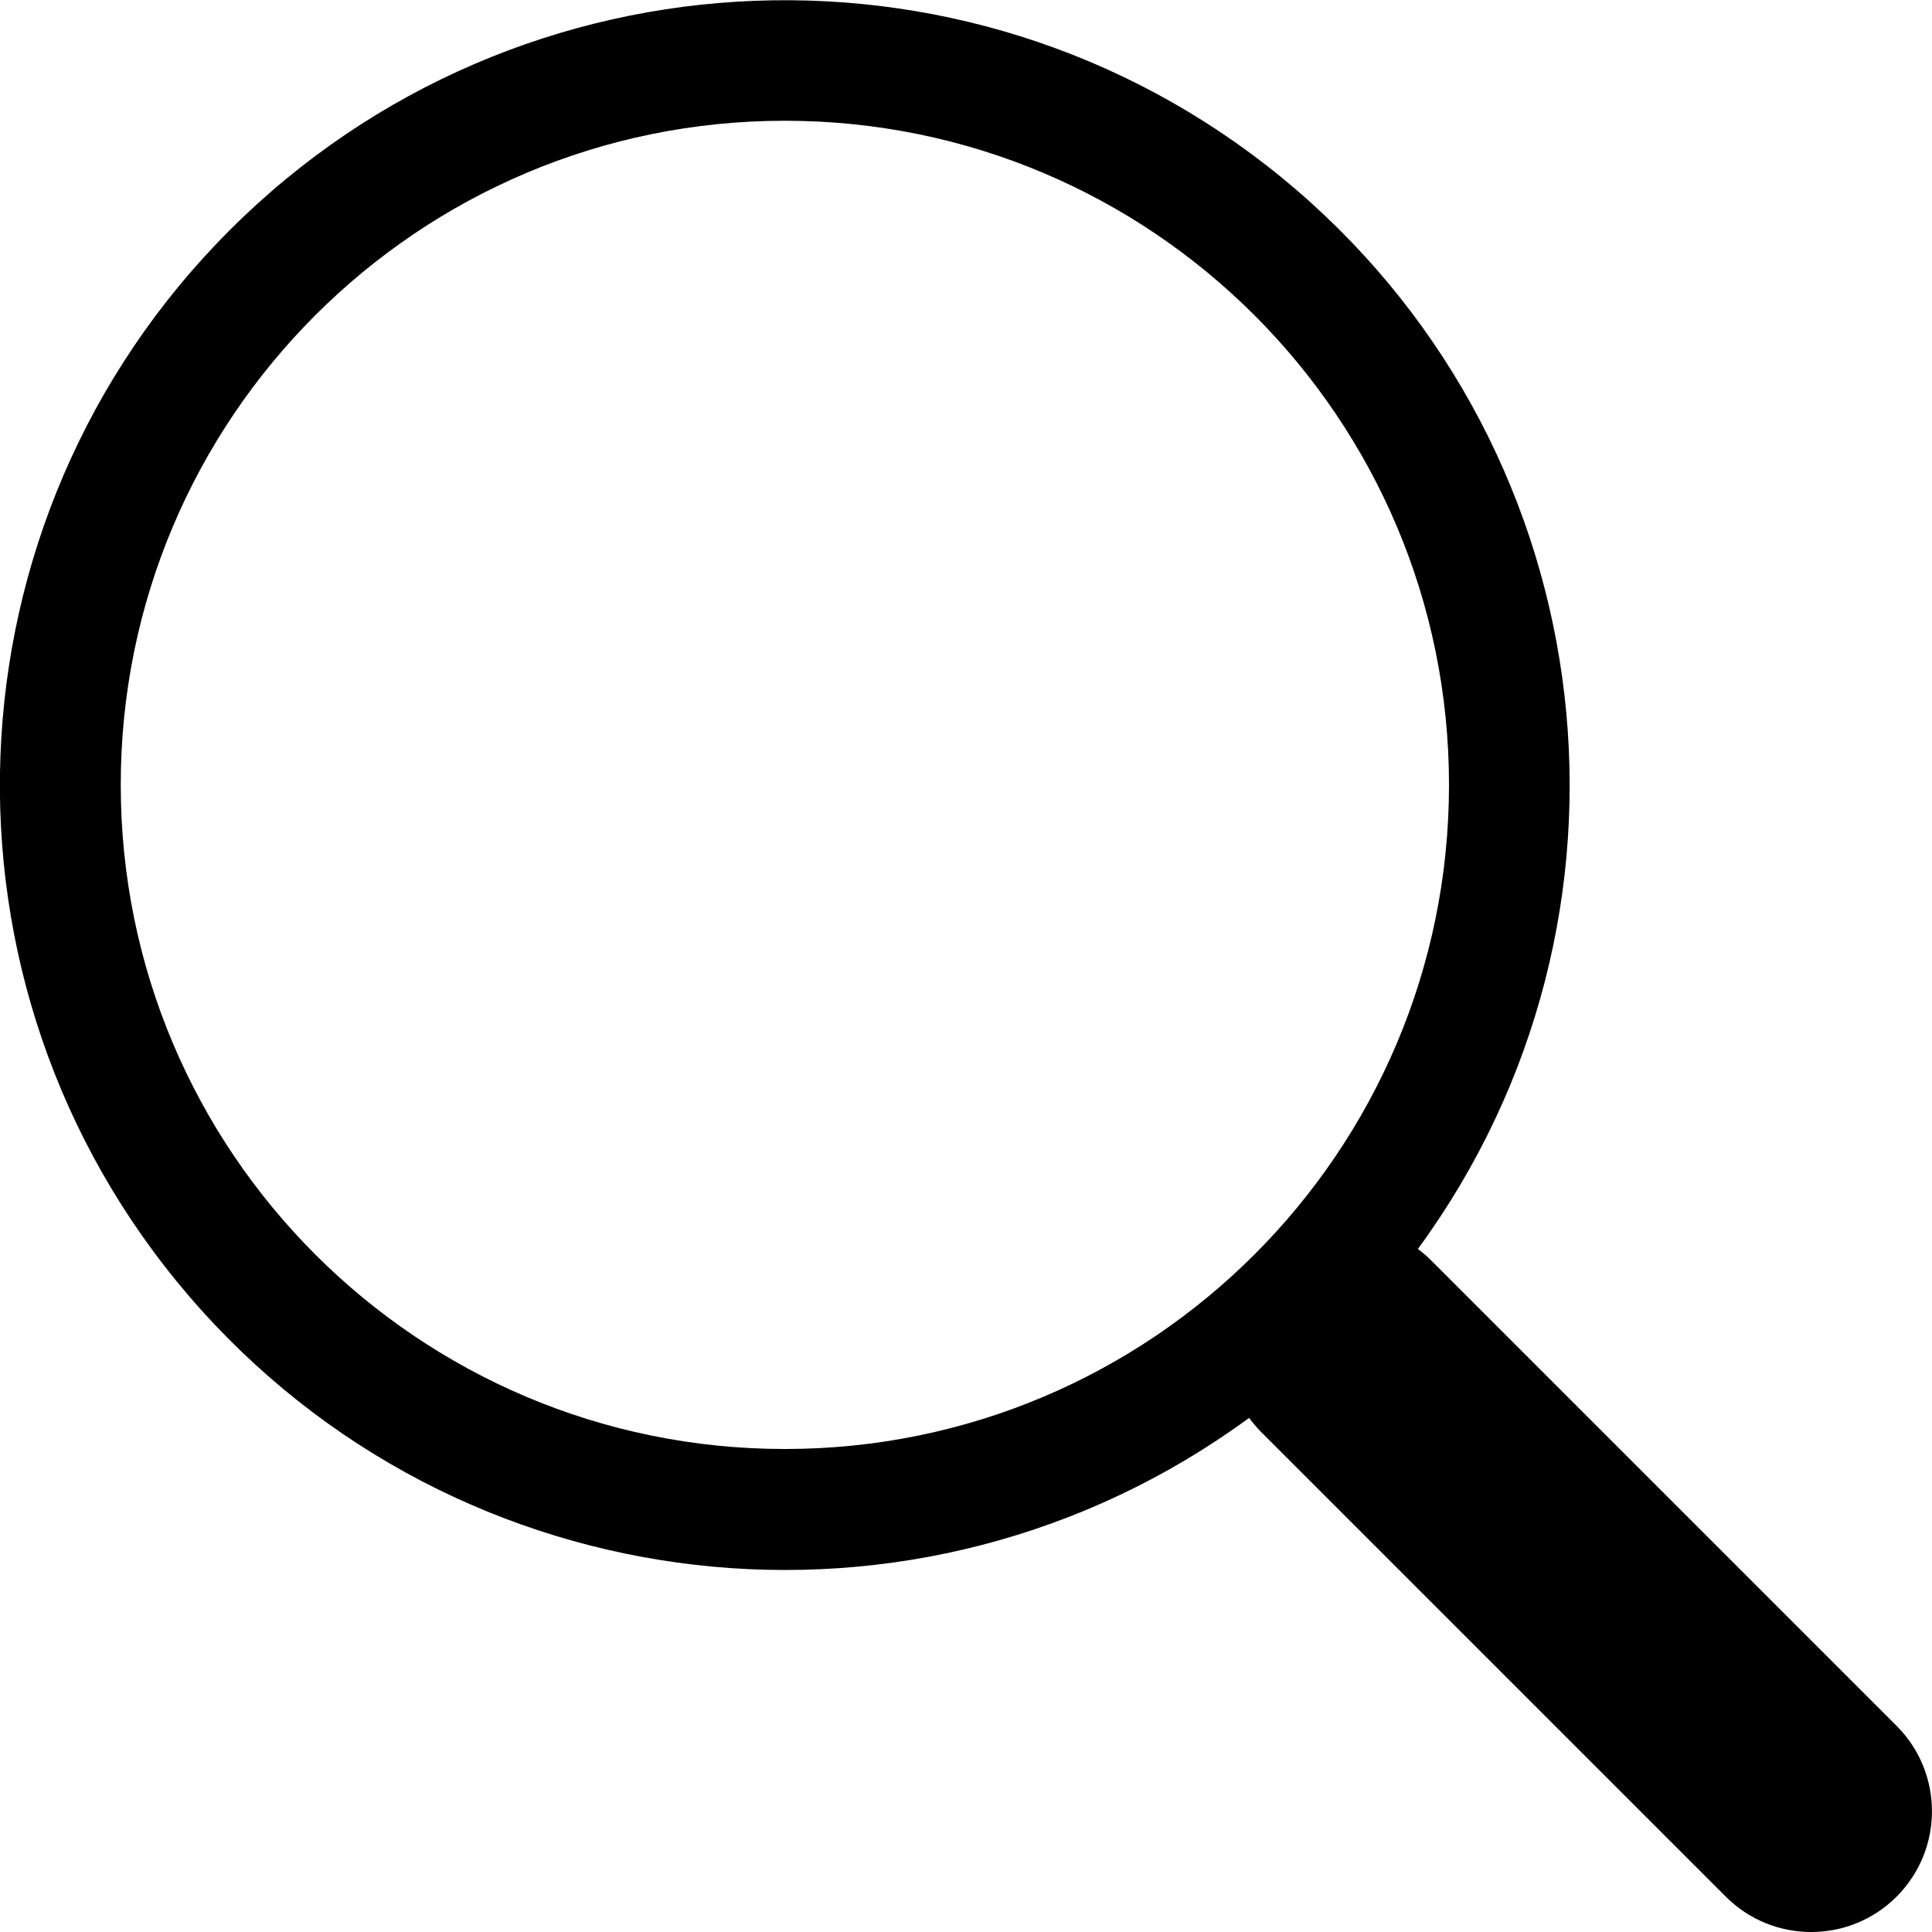
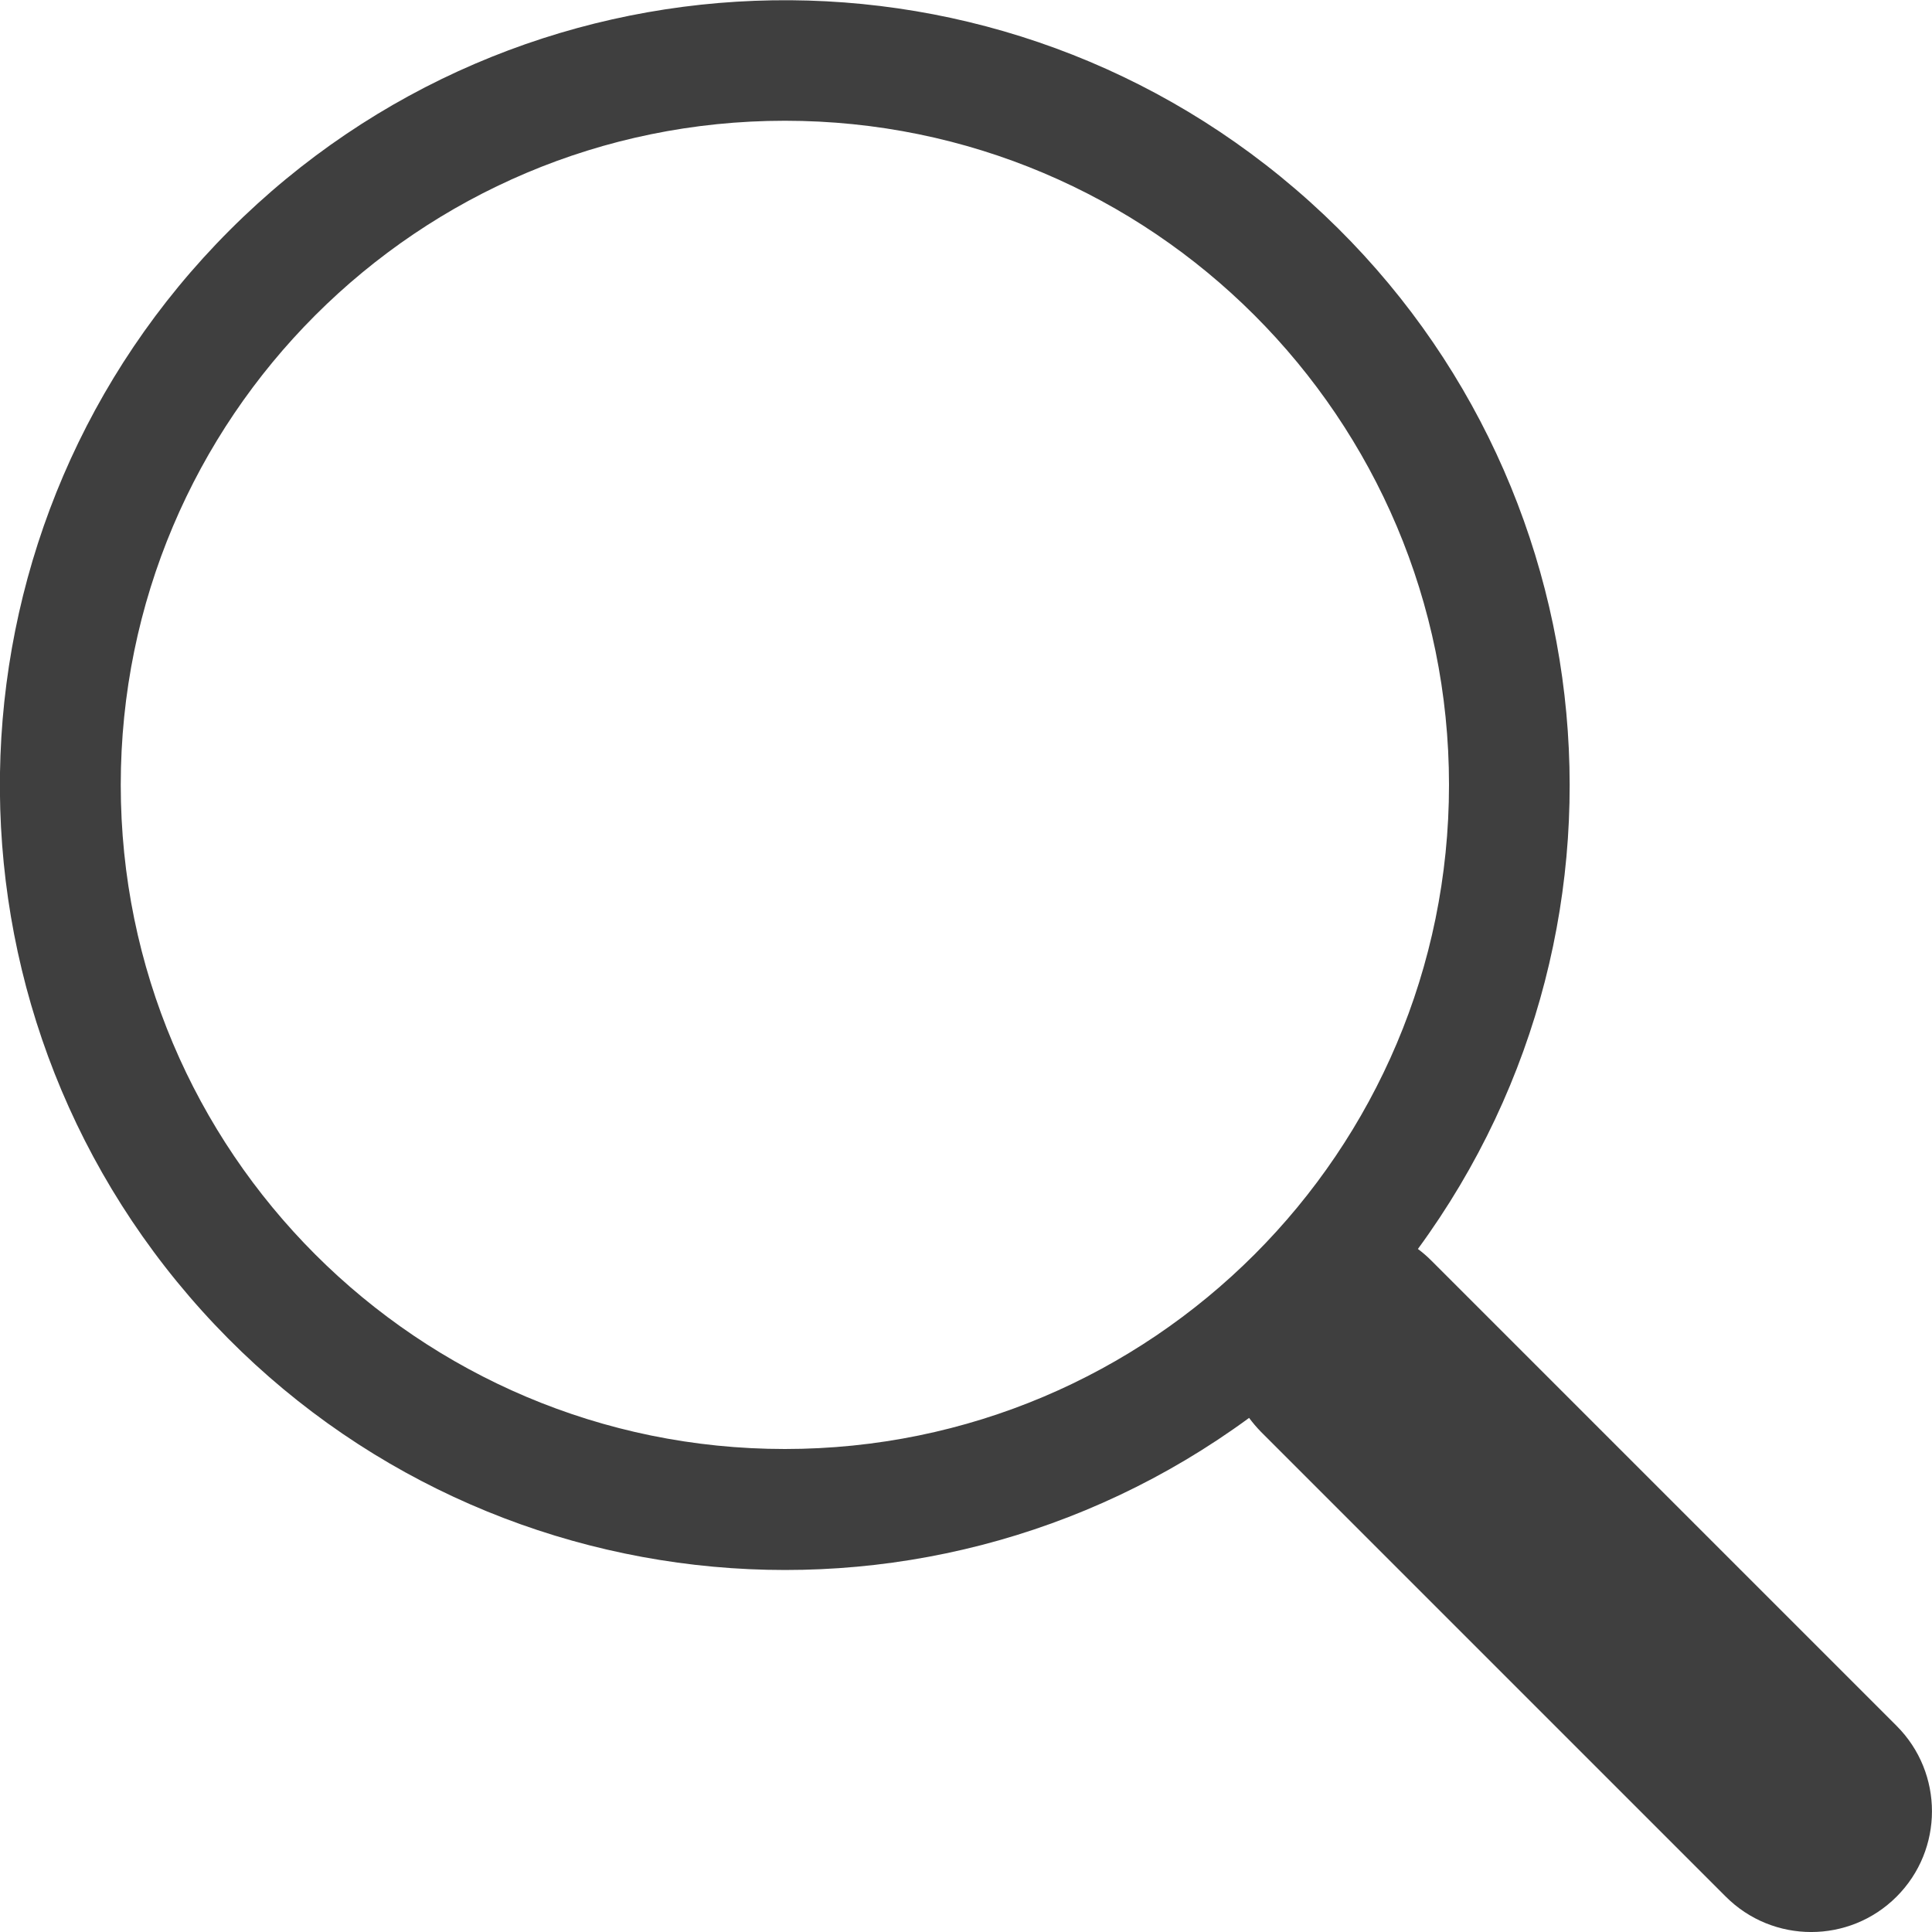
<svg xmlns="http://www.w3.org/2000/svg" width="16" height="16" fill="currentColor" class="bi bi-search" viewBox="0 0 16 16">
-   <path d="M11.742 10.344a6.5 6.5 0 1 0-1.397 1.398h-.001c.03.04.062.078.098.115l3.85 3.85a1 1 0 0 0 1.415-1.414l-3.85-3.85a1.007 1.007 0 0 0-.115-.1zM12 6.5a5.5 5.5 0 1 1-11 0 5.5 5.5 0 0 1 11 0z" />
+   <path d="M11.742 10.344a6.5 6.5 0 1 0-1.397 1.398h-.001c.03.04.062.078.098.115l3.85 3.85a1 1 0 0 0 1.415-1.414l-3.85-3.85a1.007 1.007 0 0 0-.115-.1zM12 6.5a5.5 5.5 0 1 1-11 0 5.5 5.5 0 0 1 11 0z" fill="#3F3F3F" />
</svg>
